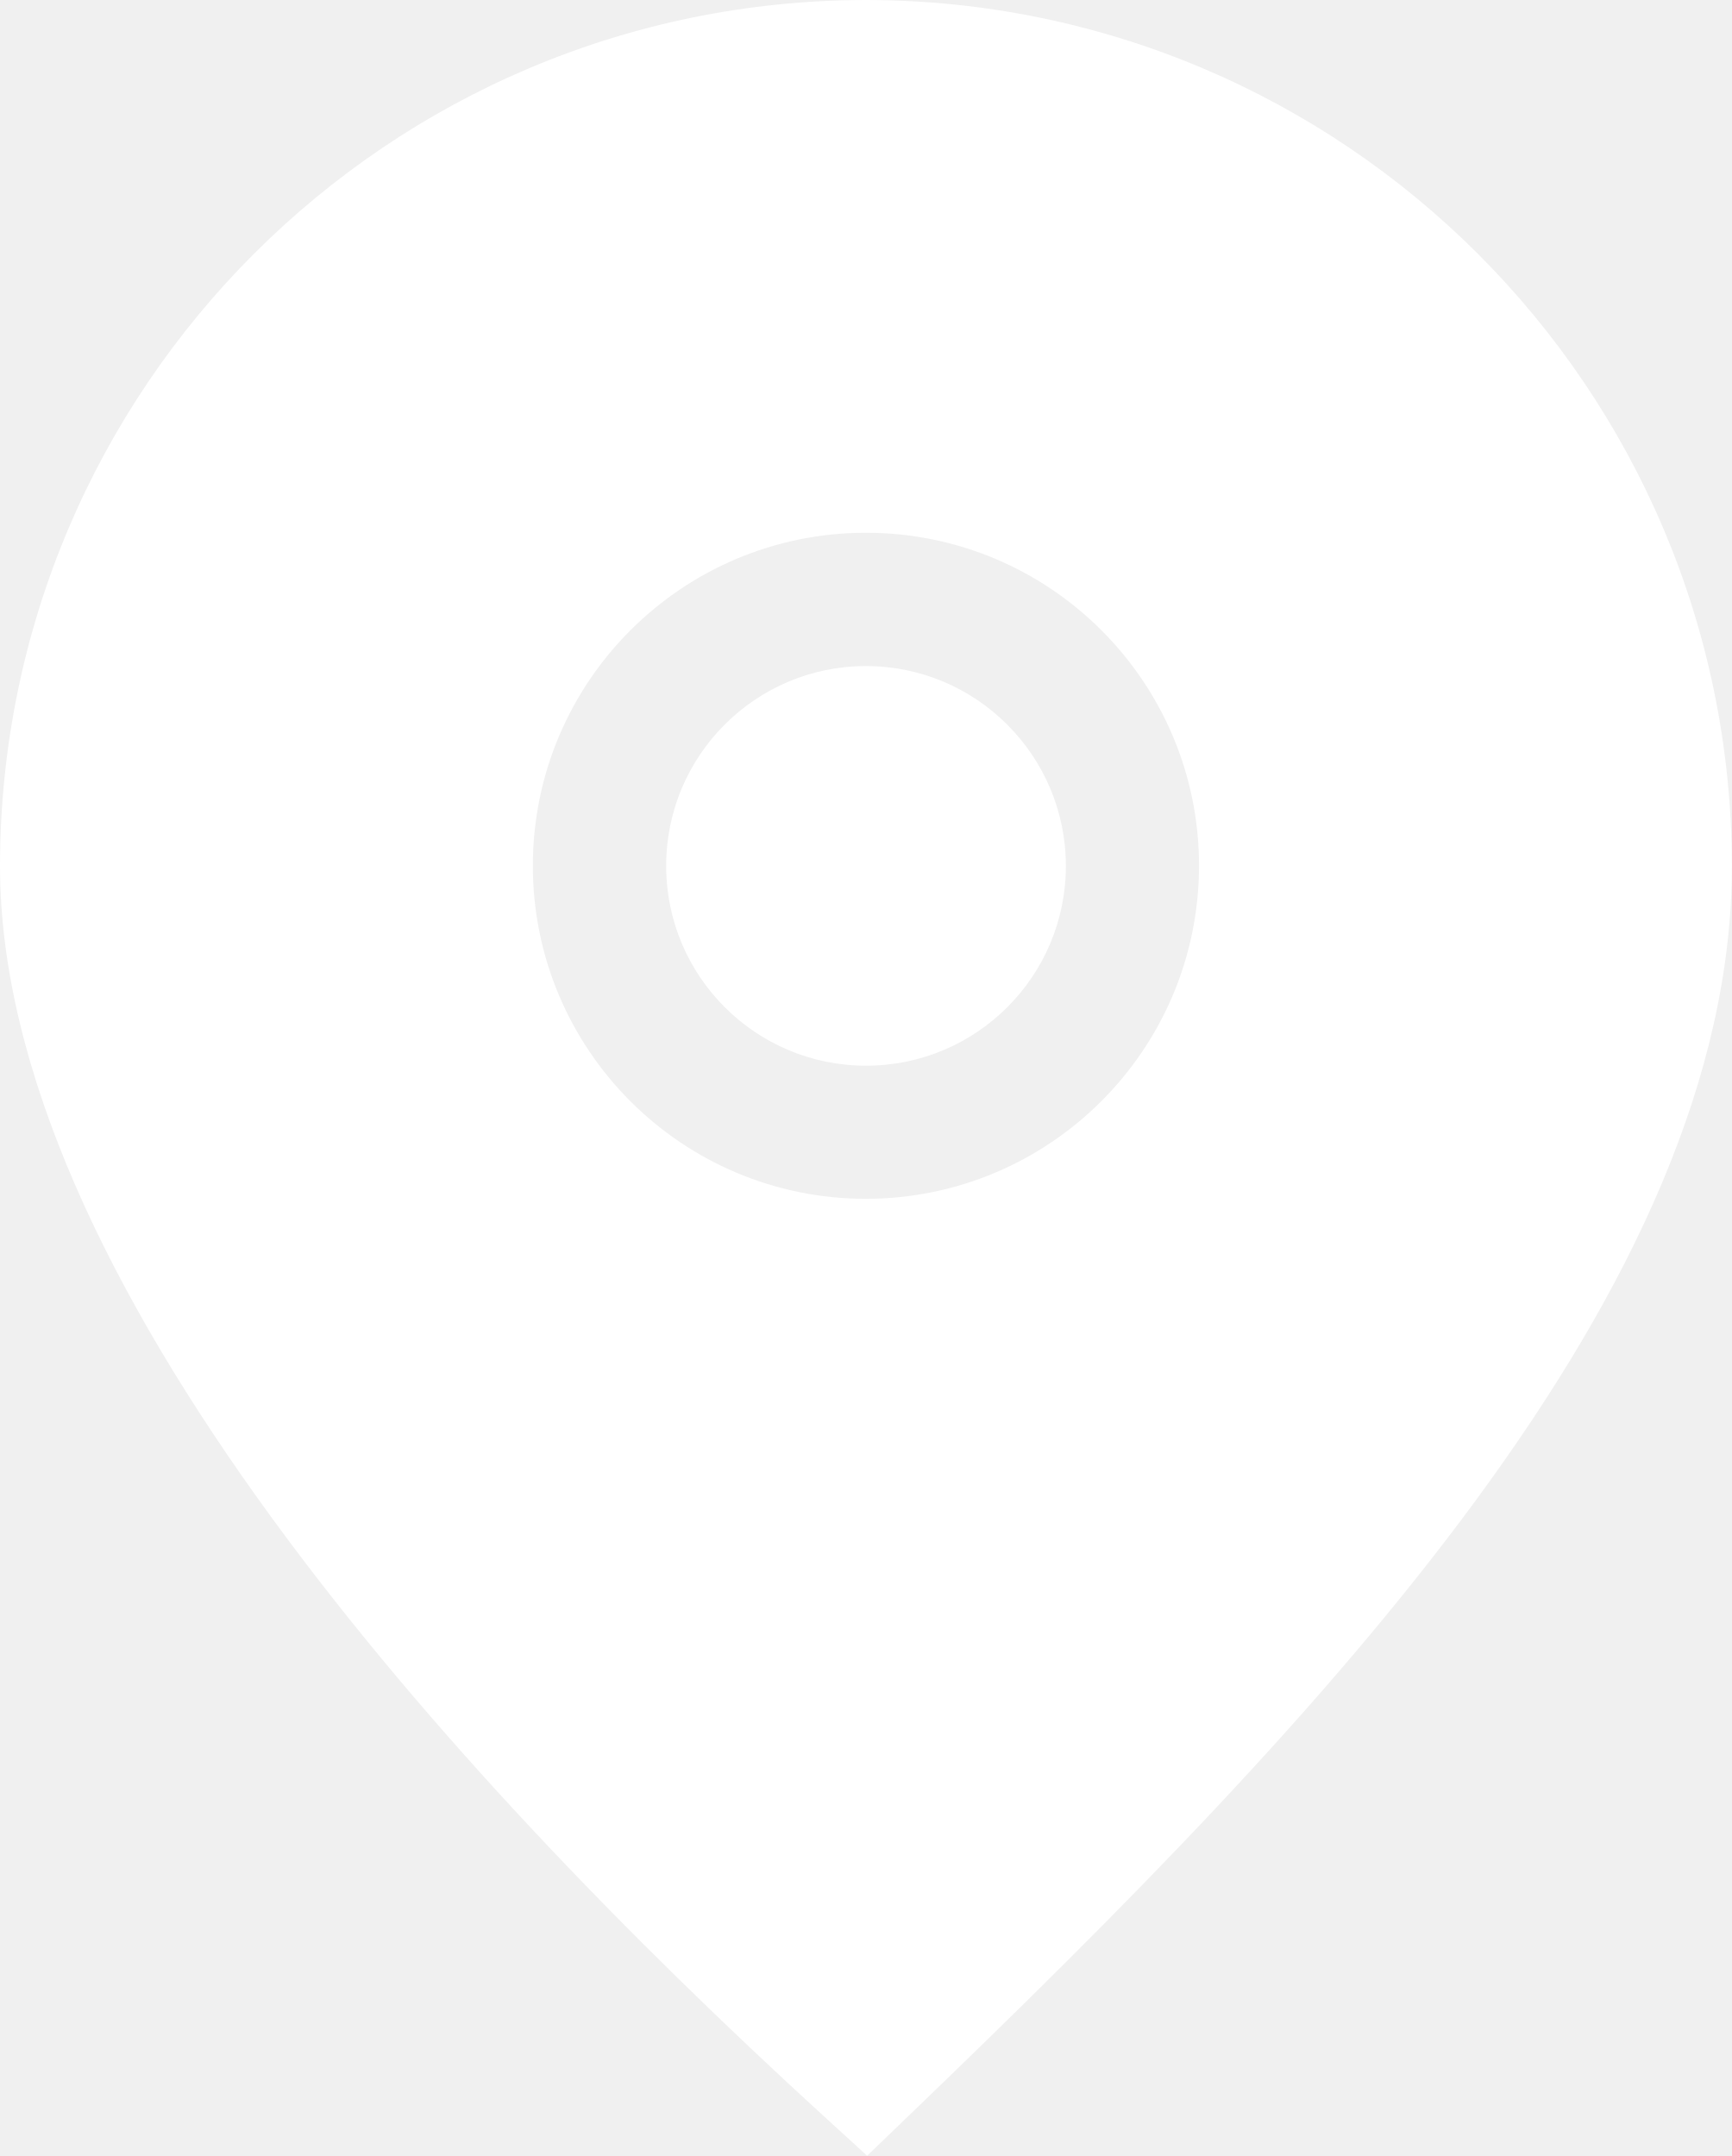
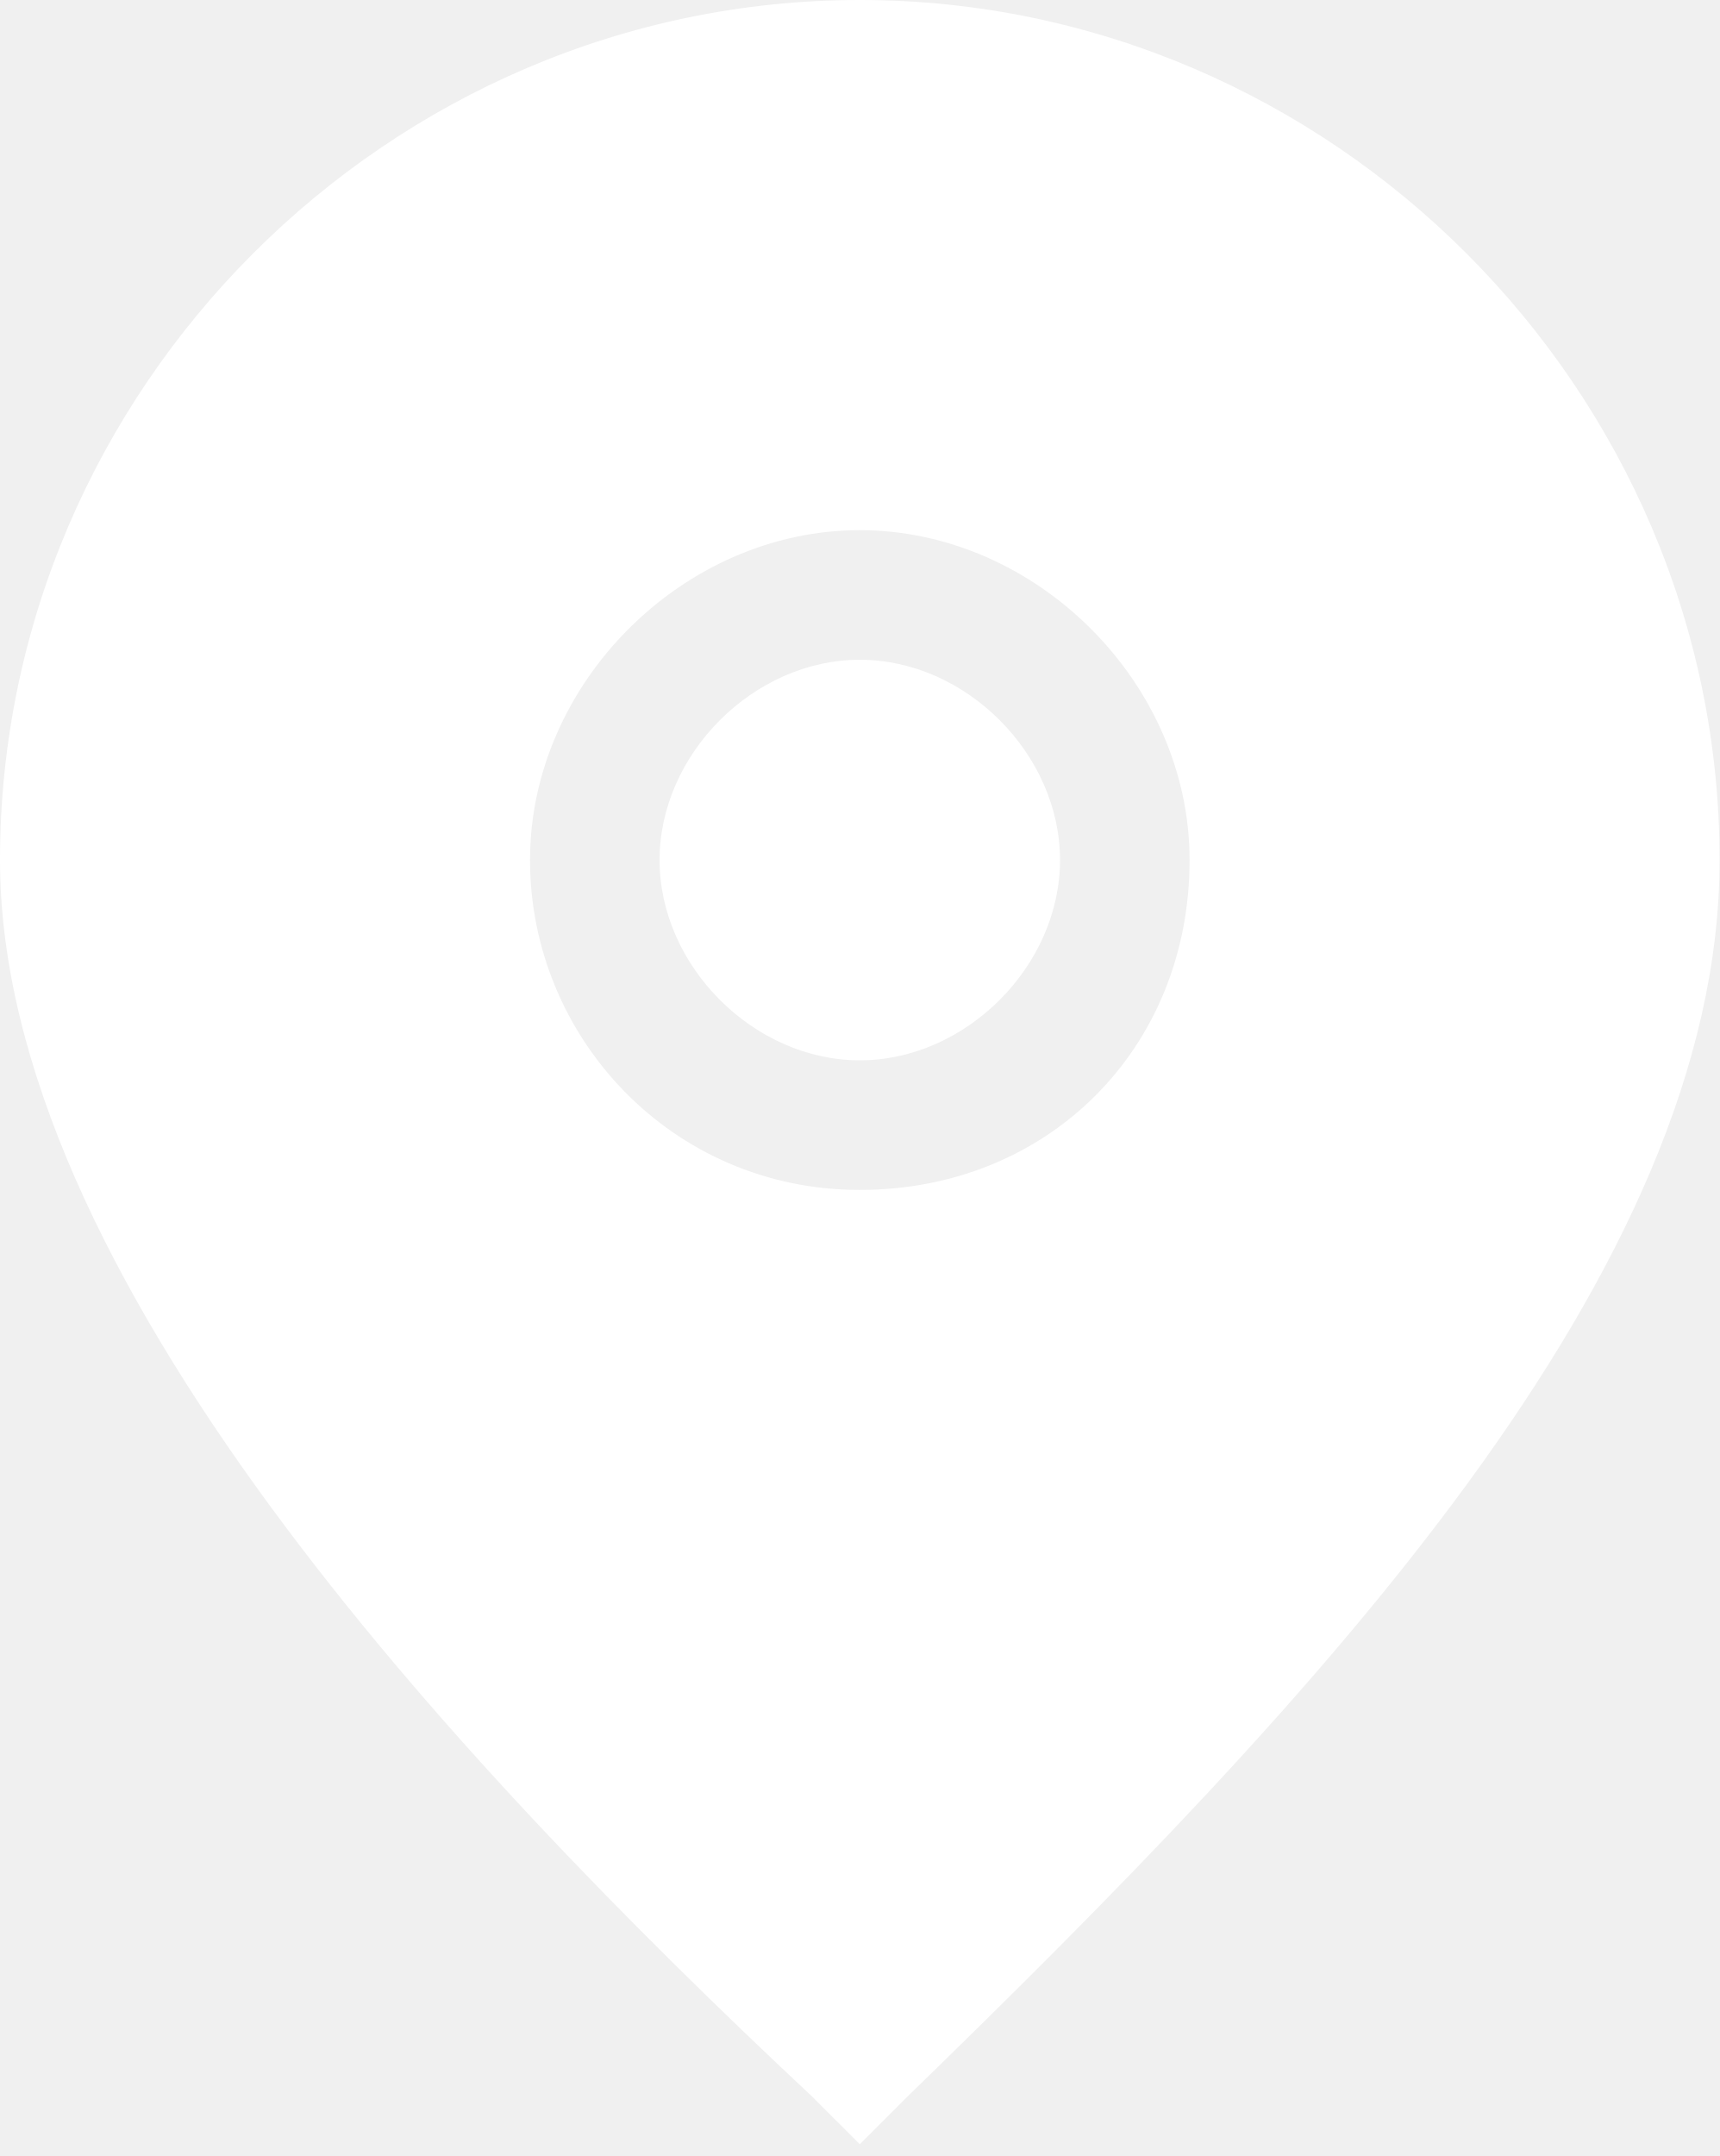
- <svg xmlns="http://www.w3.org/2000/svg" width="20.539" height="25.572">
+ <svg xmlns="http://www.w3.org/2000/svg" xmlns:xlink="http://www.w3.org/1999/xlink" version="1.1" id="Warstwa_1" x="0" y="0" viewBox="0 0 14.6 18.3" xml:space="preserve">
+   <style>
+     .st1{fill:#fff}
+   </style>
  <defs>
-     <clipPath id="a">
-       <path data-name="Rectangle 11" fill="#fff" d="M0 0h20.539v25.572H0z" />
-     </clipPath>
+     <path id="SVGID_1_" d="M0 0h14.6v18.2H0z" />
  </defs>
-   <g data-name="Group 48">
-     <g data-name="Group 47" clip-path="url(#a)" fill="#fff">
-       <path data-name="Path 73" d="M10.27 7.9a2.37 2.37 0 1 0 2.37 2.37 2.373 2.373 0 0 0-2.37-2.37" />
-       <path data-name="Path 74" d="M10.269 0A10.28 10.28 0 0 0 0 10.269c0 4.879 5.3 10.743 9.736 14.8l.547.5.533-.513c4.919-4.733 9.722-9.773 9.722-14.789A10.281 10.281 0 0 0 10.269 0m0 14.219a3.95 3.95 0 1 1 3.95-3.95 3.954 3.954 0 0 1-3.95 3.95" />
-     </g>
+   <clipPath id="SVGID_00000161615558621050231390000010156244203708112790_">
+     <use xlink:href="#SVGID_1_" overflow="visible" />
+   </clipPath>
+   <g id="Group_47" clip-path="url(#SVGID_00000161615558621050231390000010156244203708112790_)">
+     <path id="Path_73" class="st1" d="M7.3 5.6c-.9 0-1.7.8-1.7 1.7S6.4 9 7.3 9 9 8.2 9 7.3c0-.9-.8-1.7-1.7-1.7" />
+     <path id="Path_74" class="st1" d="M7.3 0C3.3 0 0 3.3 0 7.3c0 3.5 3.8 7.6 6.9 10.5l.4.4.4-.4c3.5-3.4 6.9-7 6.9-10.5 0-4-3.3-7.3-7.3-7.3m0 10.1c-1.6 0-2.8-1.3-2.8-2.8s1.3-2.8 2.8-2.8 2.8 1.3 2.8 2.8c0 1.6-1.2 2.8-2.8 2.8" />
  </g>
</svg>
